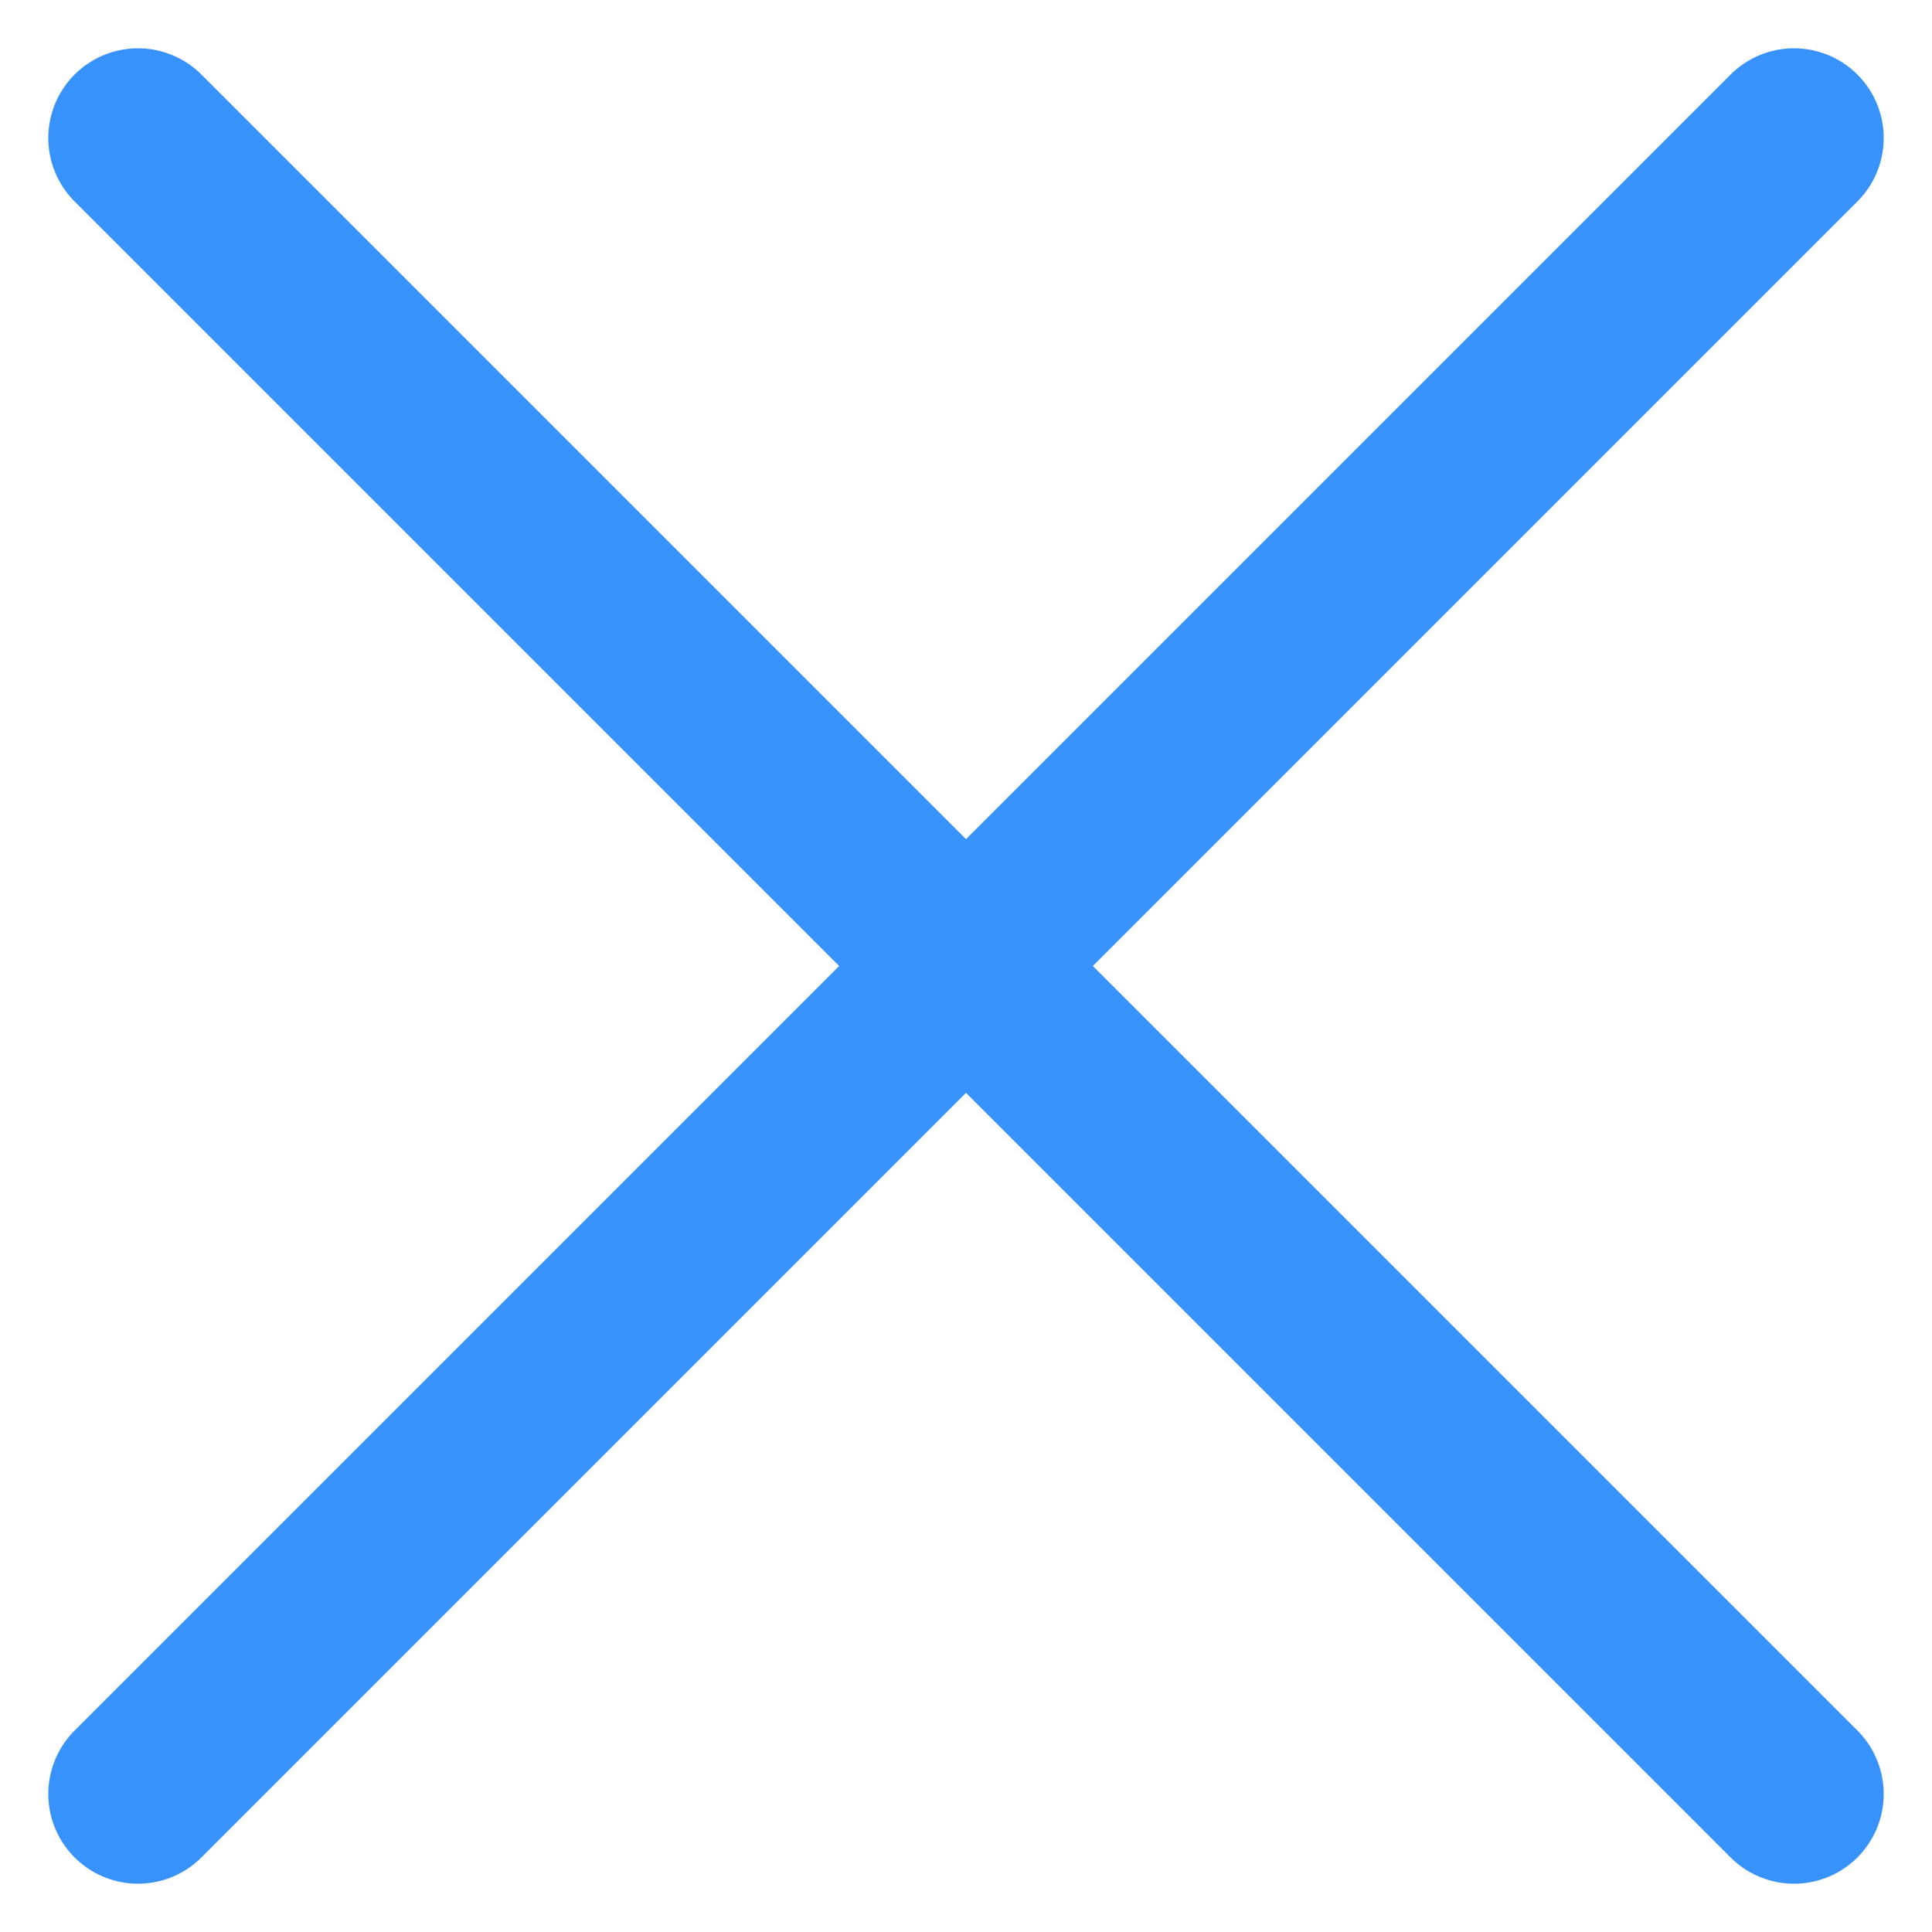
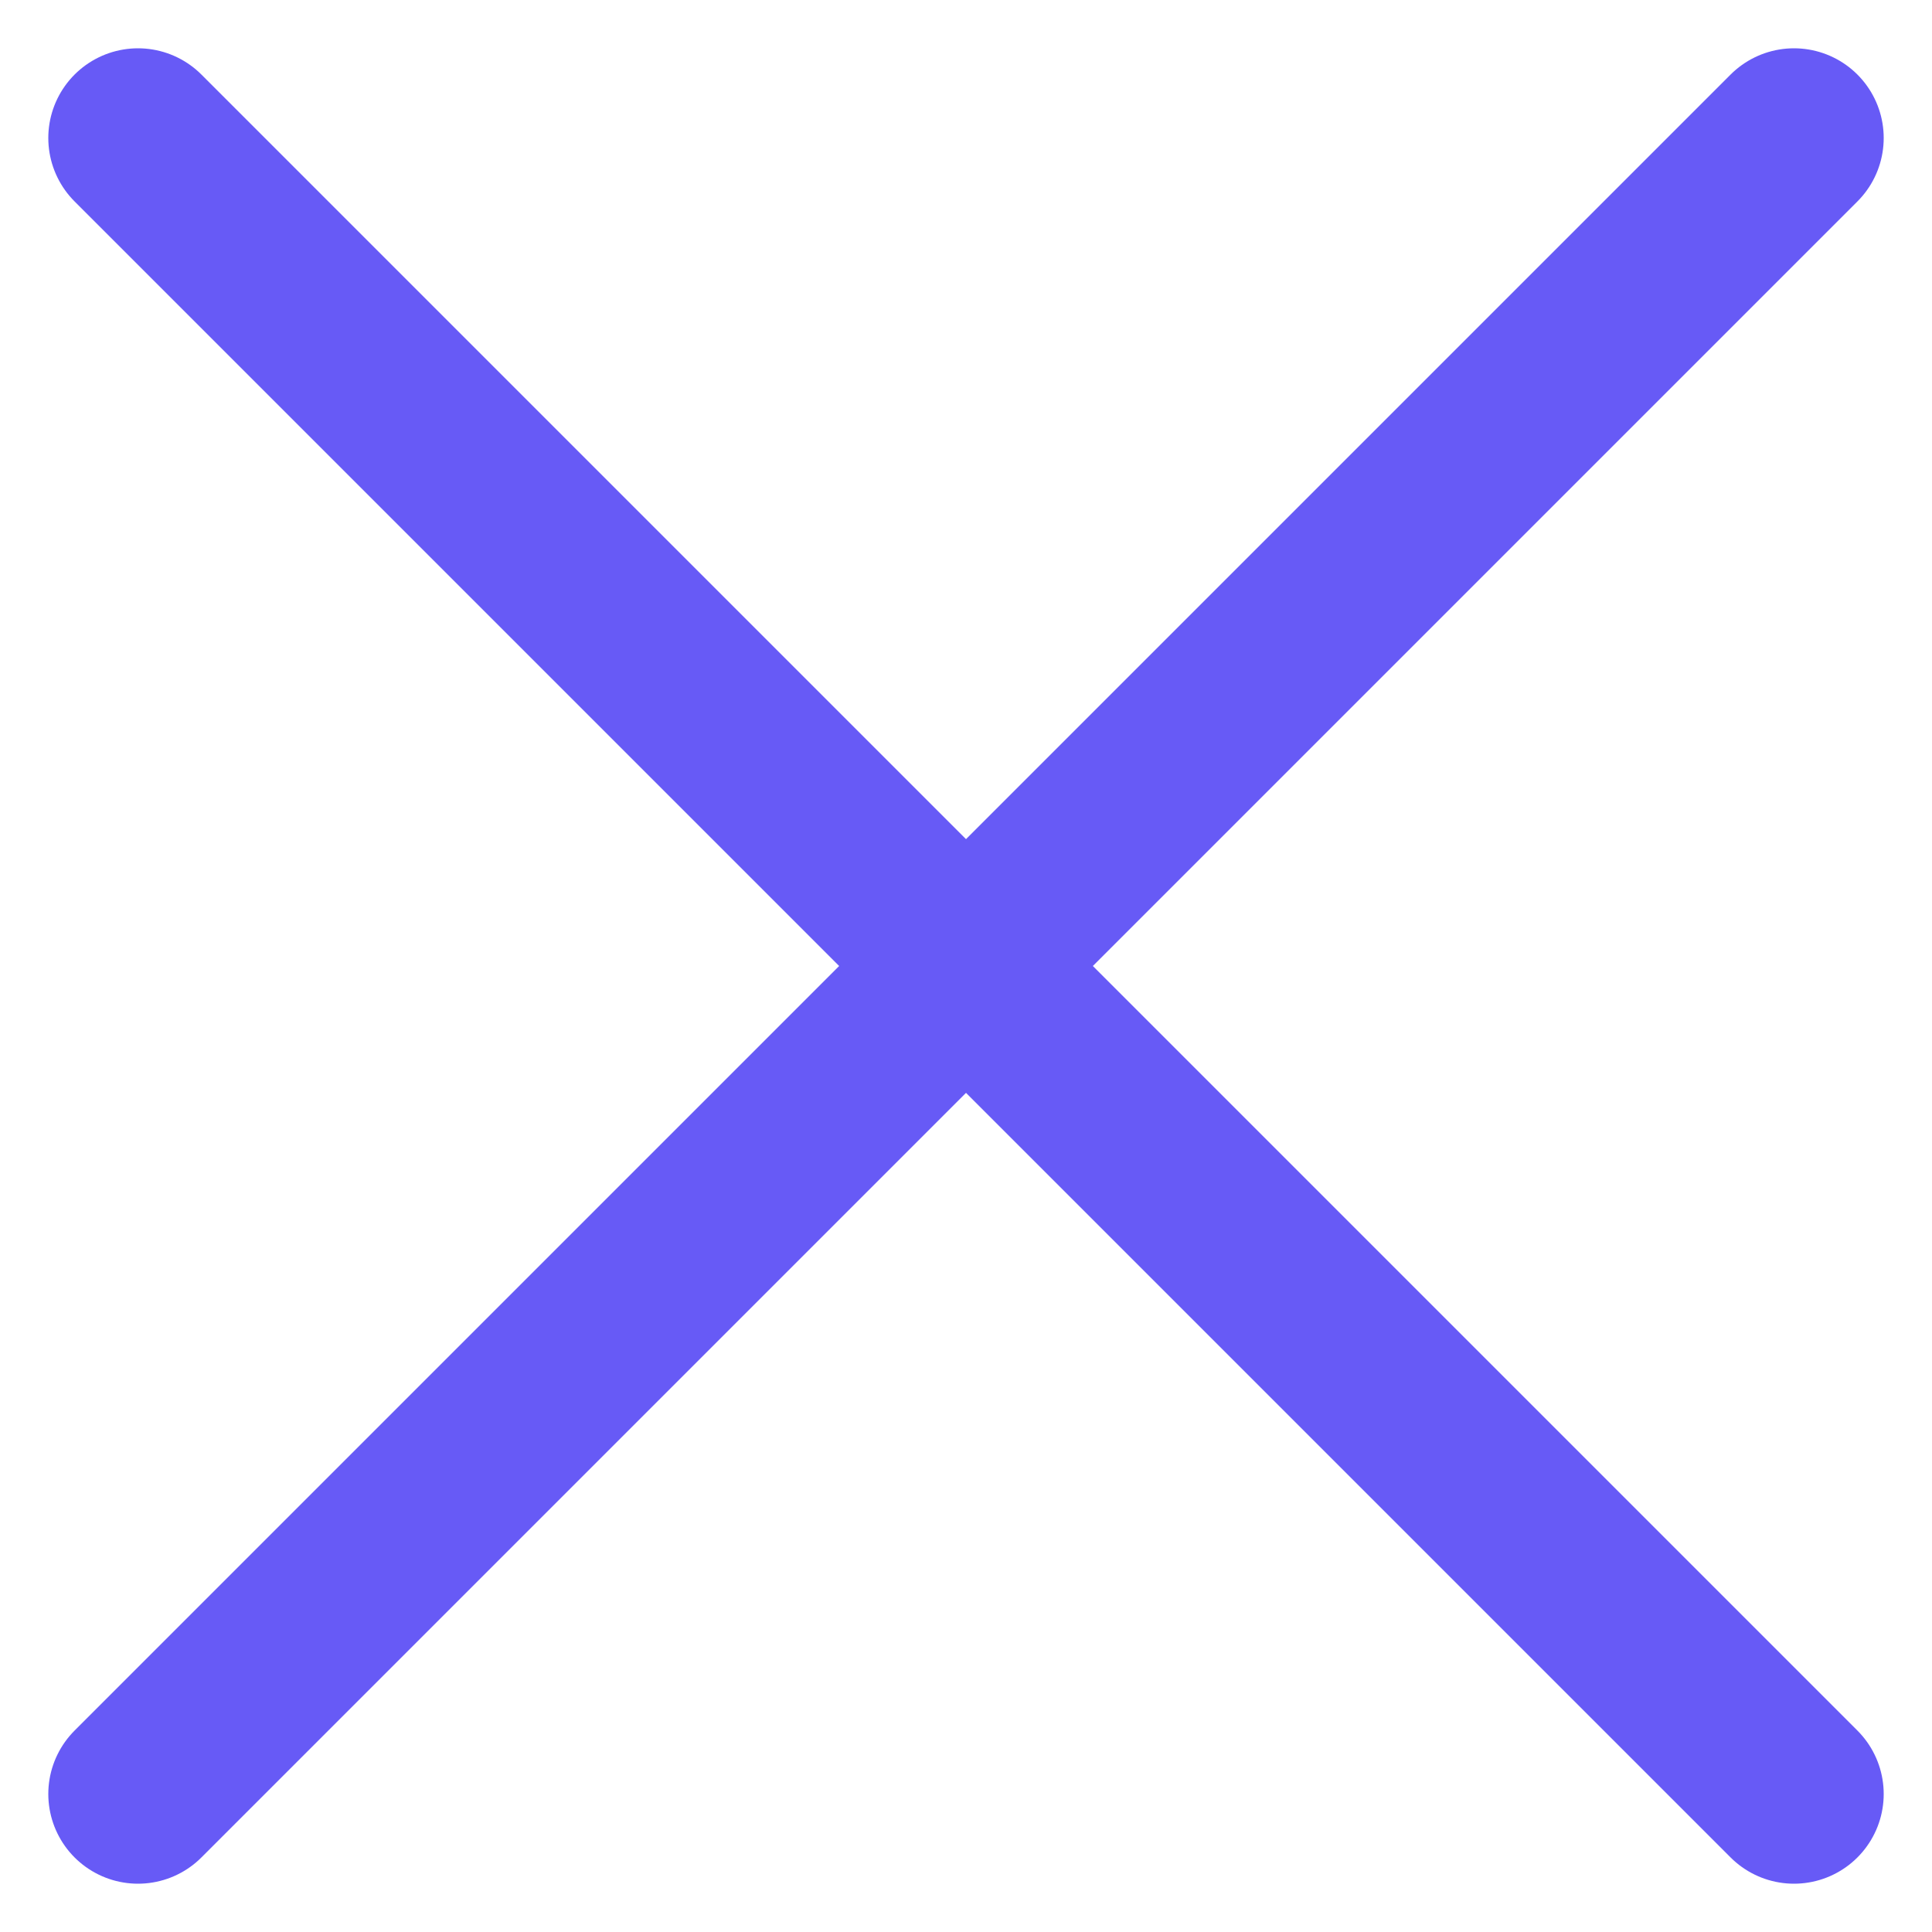
<svg xmlns="http://www.w3.org/2000/svg" width="14" height="14" viewBox="0 0 14 14" fill="none">
-   <path d="M13 1L7 7L13 13" stroke="#3792FC" stroke-width="1.3" stroke-linecap="round" stroke-linejoin="round" />
-   <path d="M1 1L7 7L1 13" stroke="#3792FC" stroke-width="1.3" stroke-linecap="round" stroke-linejoin="round" />
+   <path d="M13 1L7 7L13 13" stroke="#675AF6" stroke-width="1.3" stroke-linecap="round" stroke-linejoin="round" />
+   <path d="M1 1L7 7L1 13" stroke="#675AF6" stroke-width="1.3" stroke-linecap="round" stroke-linejoin="round" />
</svg>
